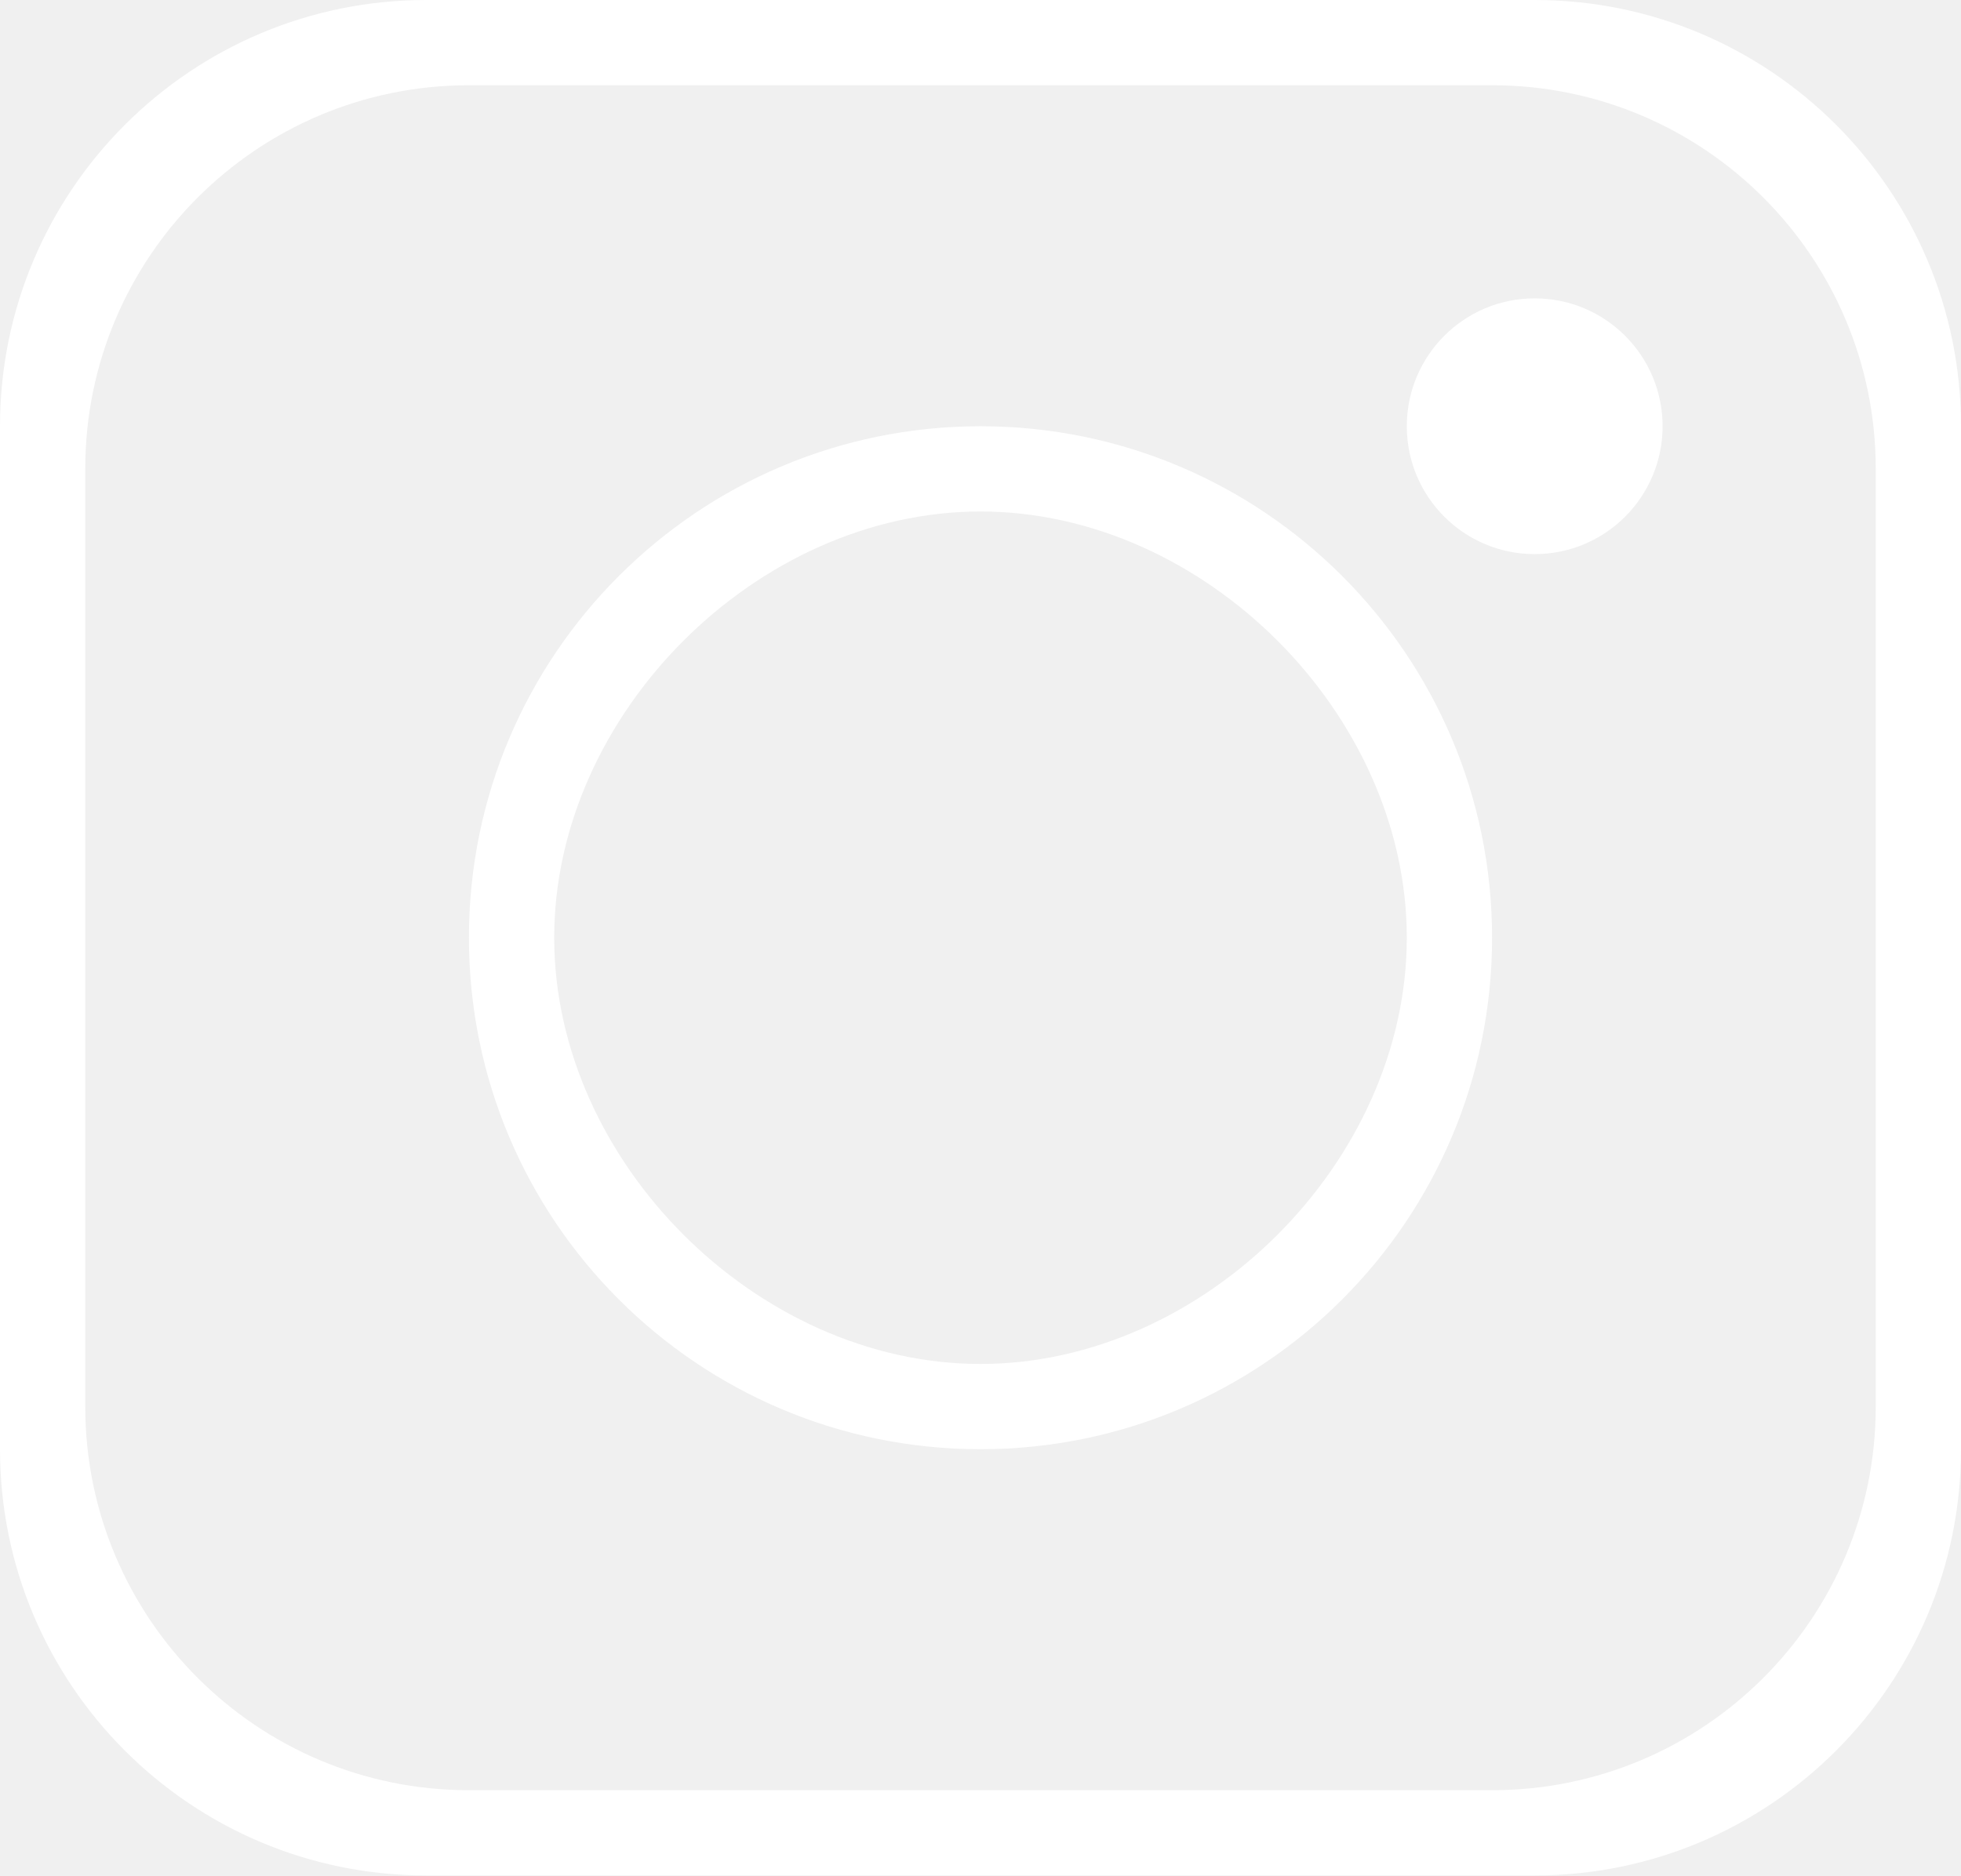
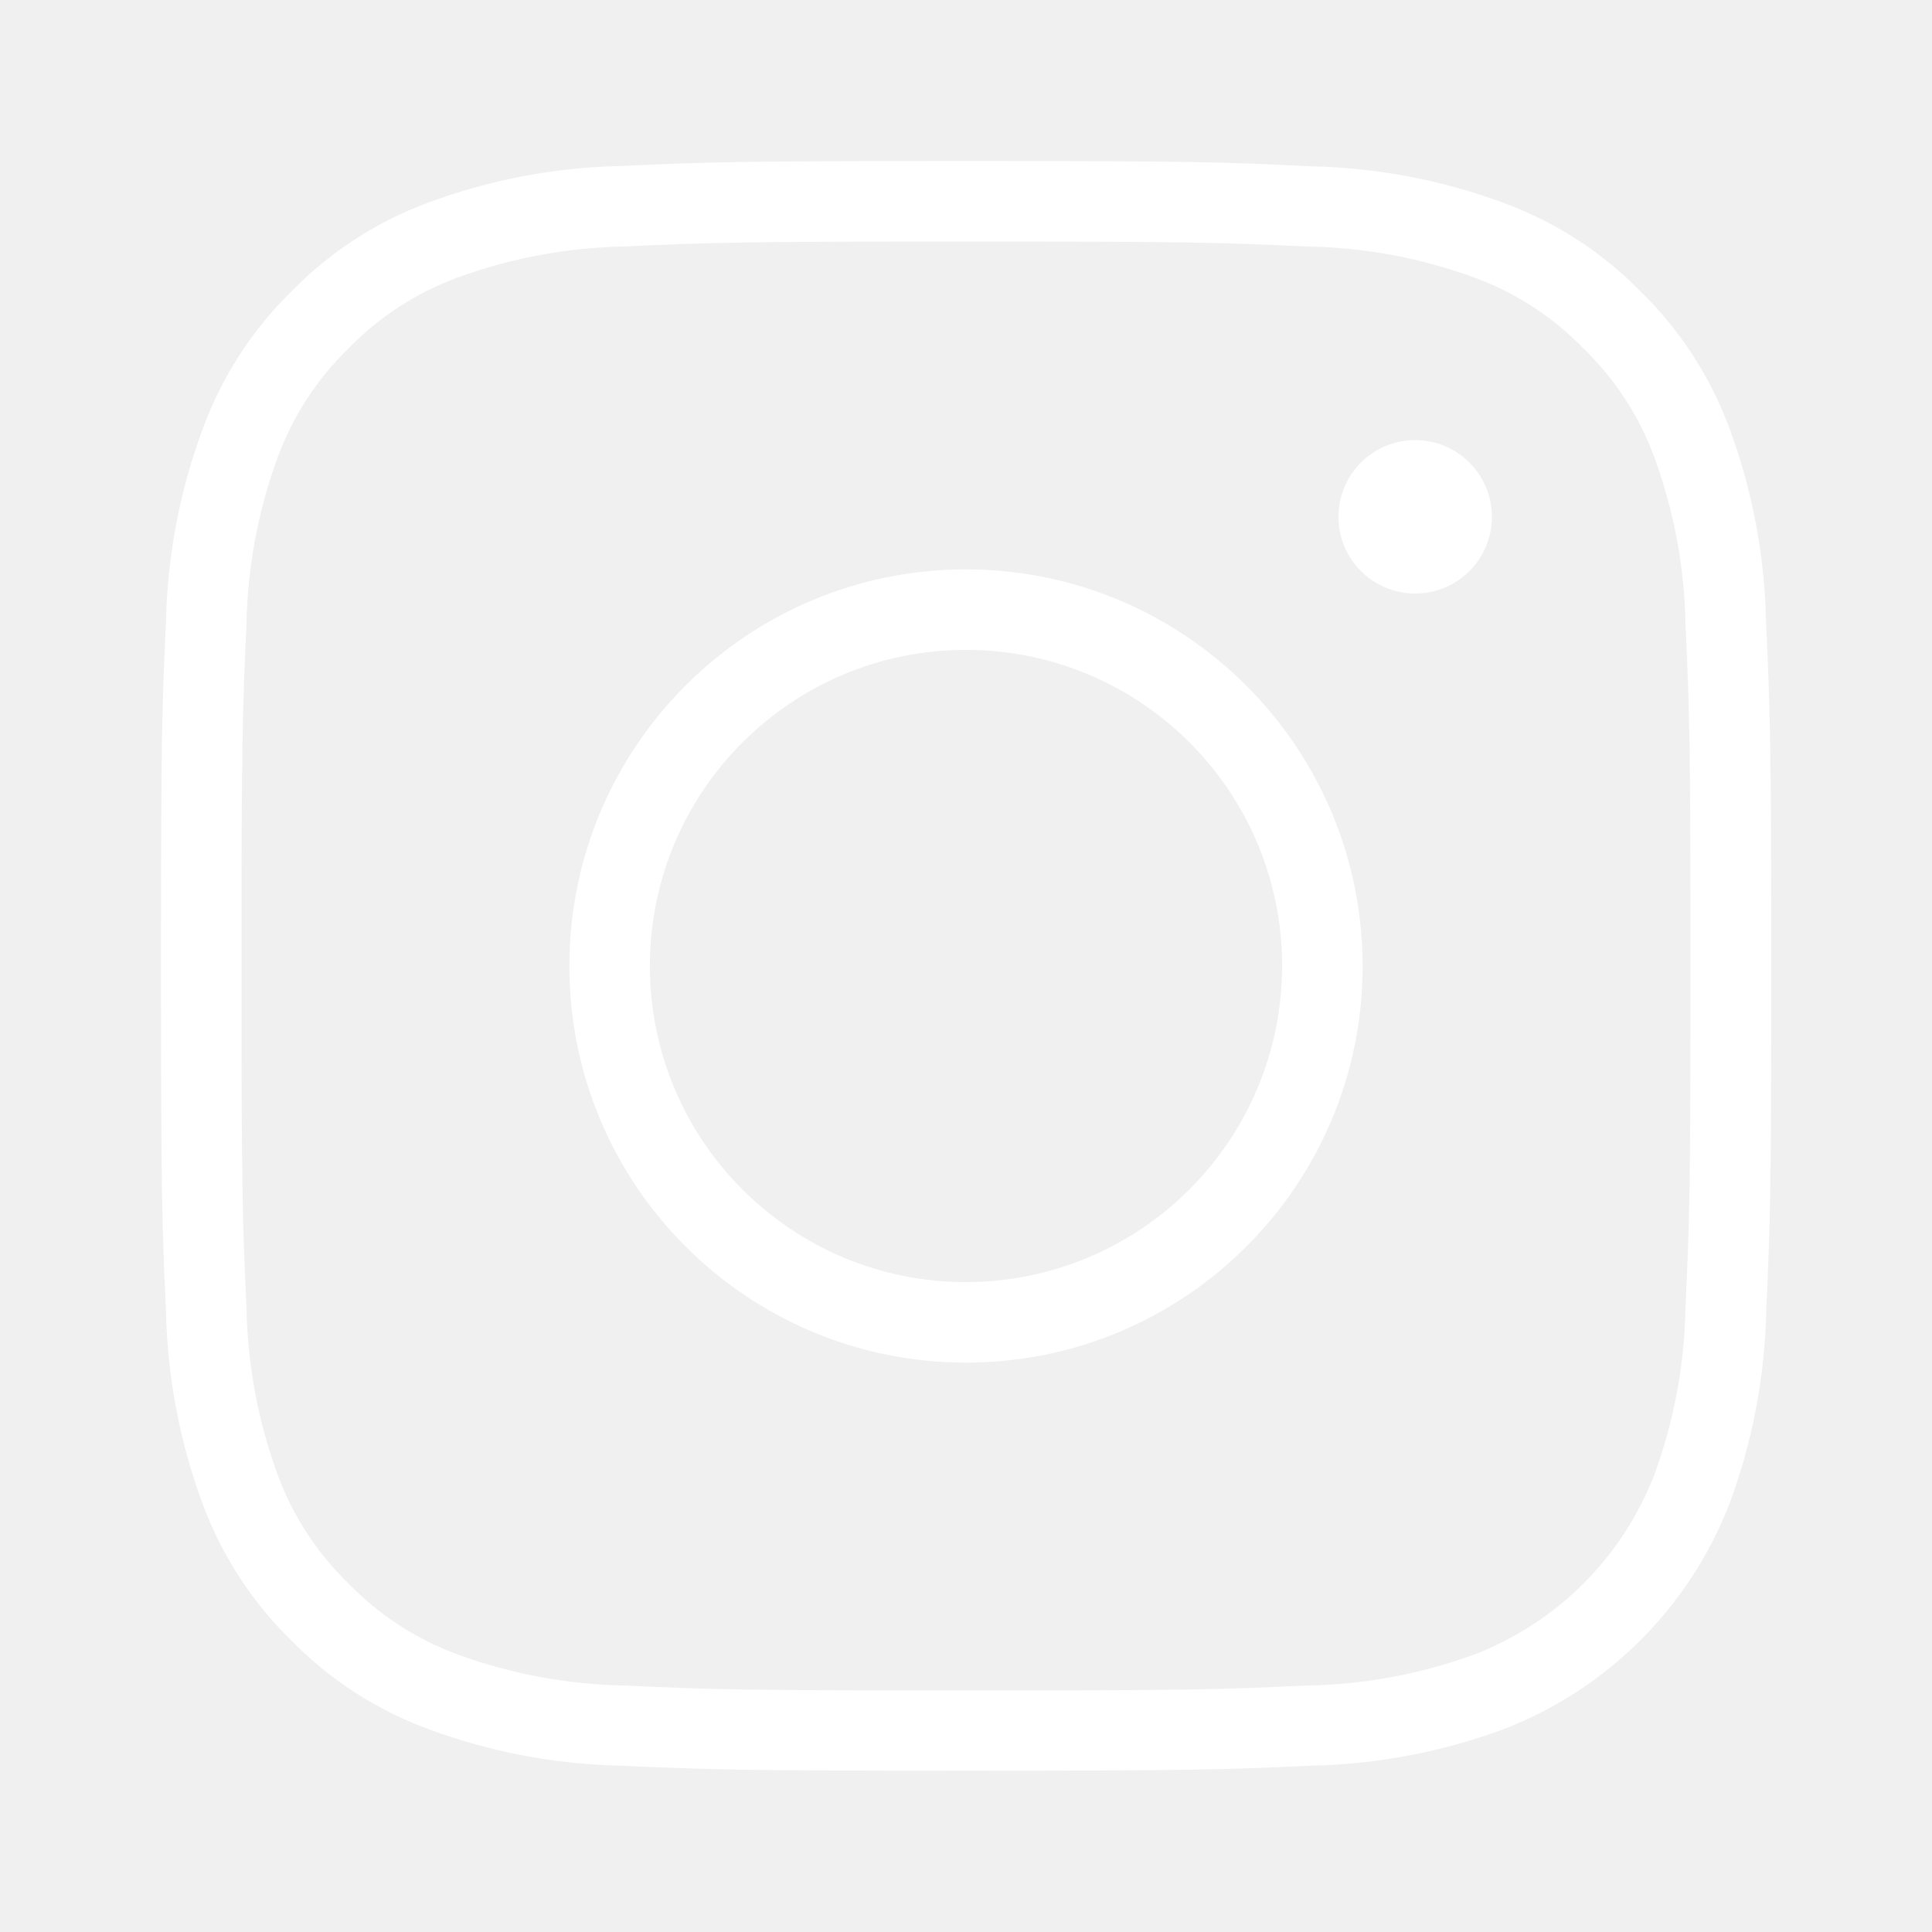
- <svg xmlns="http://www.w3.org/2000/svg" width="46px" height="44px">
-   <path fill-rule="evenodd" fill="rgb(255, 255, 255)" d="M10.000,0.000 L36.000,0.000 C41.523,0.000 46.000,4.477 46.000,10.000 L46.000,34.000 C46.000,39.523 41.523,44.000 36.000,44.000 L10.000,44.000 C4.477,44.000 -0.000,39.523 -0.000,34.000 L-0.000,10.000 C-0.000,4.477 4.477,0.000 10.000,0.000 ZM23.000,10.000 C29.627,10.000 35.000,15.373 35.000,22.000 C35.000,28.627 29.627,34.000 23.000,34.000 C16.373,34.000 11.000,28.627 11.000,22.000 C11.000,15.373 16.373,10.000 23.000,10.000 ZM36.000,7.000 C37.657,7.000 39.000,8.343 39.000,10.000 C39.000,11.657 37.657,13.000 36.000,13.000 C34.343,13.000 33.000,11.657 33.000,10.000 C33.000,8.343 34.343,7.000 36.000,7.000 ZM23.000,12.000 C28.247,12.000 33.000,16.753 33.000,22.000 C33.000,27.247 28.247,32.000 23.000,32.000 C17.753,32.000 13.000,27.247 13.000,22.000 C13.000,16.753 17.753,12.000 23.000,12.000 ZM11.000,2.000 L35.000,2.000 C39.971,2.000 44.000,6.029 44.000,11.000 L44.000,33.000 C44.000,37.971 39.971,42.000 35.000,42.000 L11.000,42.000 C6.029,42.000 2.000,37.971 2.000,33.000 L2.000,11.000 C2.000,6.029 6.029,2.000 11.000,2.000 Z" />
+ <svg xmlns="http://www.w3.org/2000/svg" fill="#ffffff" enable-background="new 0 0 24 24" viewBox="0 0 24 24">
+   <path d="M21.938,7.71a7.329,7.329,0,0,0-.456-2.394,4.615,4.615,0,0,0-1.1-1.694,4.61,4.61,0,0,0-1.7-1.1,7.318,7.318,0,0,0-2.393-.456C15.185,2.012,14.817,2,12,2s-3.185.012-4.29.062a7.329,7.329,0,0,0-2.394.456,4.615,4.615,0,0,0-1.694,1.1,4.61,4.61,0,0,0-1.1,1.7A7.318,7.318,0,0,0,2.062,7.71C2.012,8.814,2,9.182,2,12s.012,3.186.062,4.29a7.329,7.329,0,0,0,.456,2.394,4.615,4.615,0,0,0,1.1,1.694,4.61,4.61,0,0,0,1.7,1.1,7.318,7.318,0,0,0,2.393.456c1.1.05,1.472.062,4.29.062s3.186-.012,4.29-.062a7.329,7.329,0,0,0,2.394-.456,4.9,4.9,0,0,0,2.8-2.8,7.318,7.318,0,0,0,.456-2.393c.05-1.1.062-1.472.062-4.29S21.988,8.814,21.938,7.71Zm-1,8.534a6.351,6.351,0,0,1-.388,2.077,3.9,3.9,0,0,1-2.228,2.229,6.363,6.363,0,0,1-2.078.388C15.159,20.988,14.8,21,12,21s-3.159-.012-4.244-.062a6.351,6.351,0,0,1-2.077-.388,3.627,3.627,0,0,1-1.35-.879,3.631,3.631,0,0,1-.879-1.349,6.363,6.363,0,0,1-.388-2.078C3.012,15.159,3,14.8,3,12s.012-3.159.062-4.244A6.351,6.351,0,0,1,3.45,5.679a3.627,3.627,0,0,1,.879-1.35A3.631,3.631,0,0,1,5.678,3.45a6.363,6.363,0,0,1,2.078-.388C8.842,3.012,9.205,3,12,3s3.158.012,4.244.062a6.351,6.351,0,0,1,2.077.388,3.627,3.627,0,0,1,1.35.879,3.631,3.631,0,0,1,.879,1.349,6.363,6.363,0,0,1,.388,2.078C20.988,8.841,21,9.2,21,12S20.988,15.159,20.938,16.244Z" />
+   <path d="M17.581,5.467a.953.953,0,1,0,.952.952A.954.954,0,0,0,17.581,5.467Z" />
+   <path d="M12,7.073A4.927,4.927,0,1,0,16.927,12,4.932,4.932,0,0,0,12,7.073Zm0,8.854A3.927,3.927,0,1,1,15.927,12,3.932,3.932,0,0,1,12,15.927Z" />
</svg>
